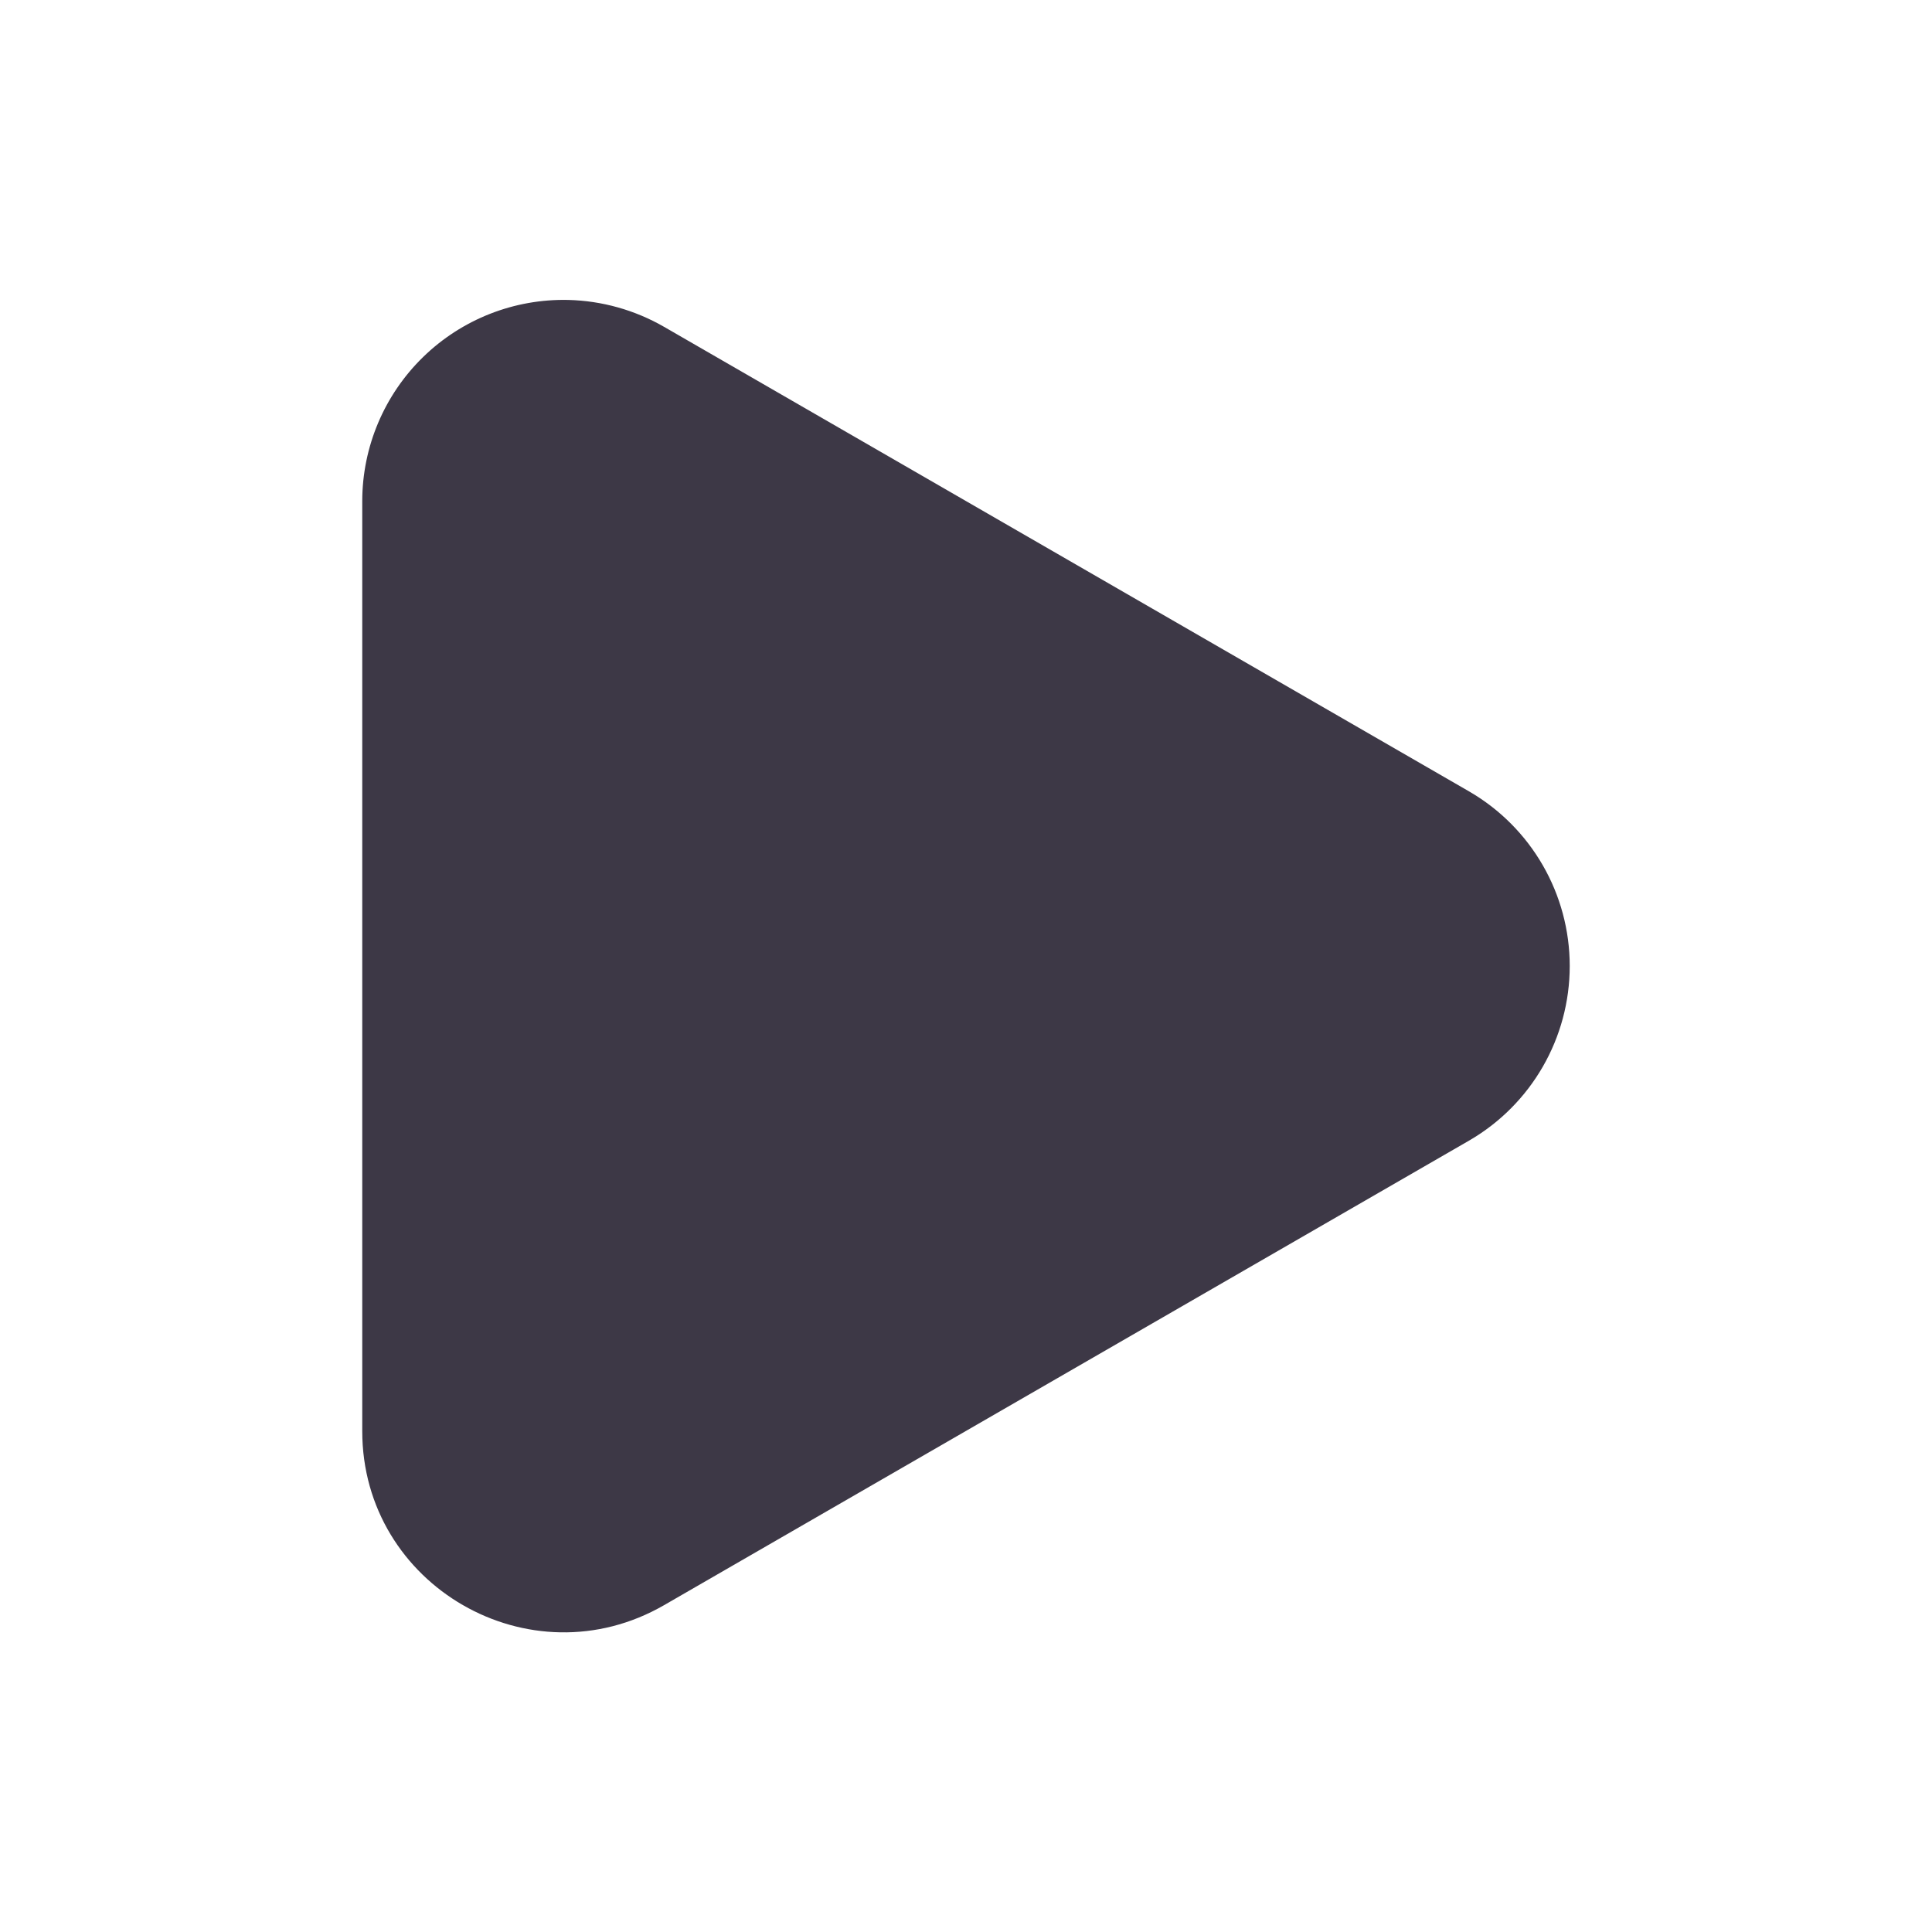
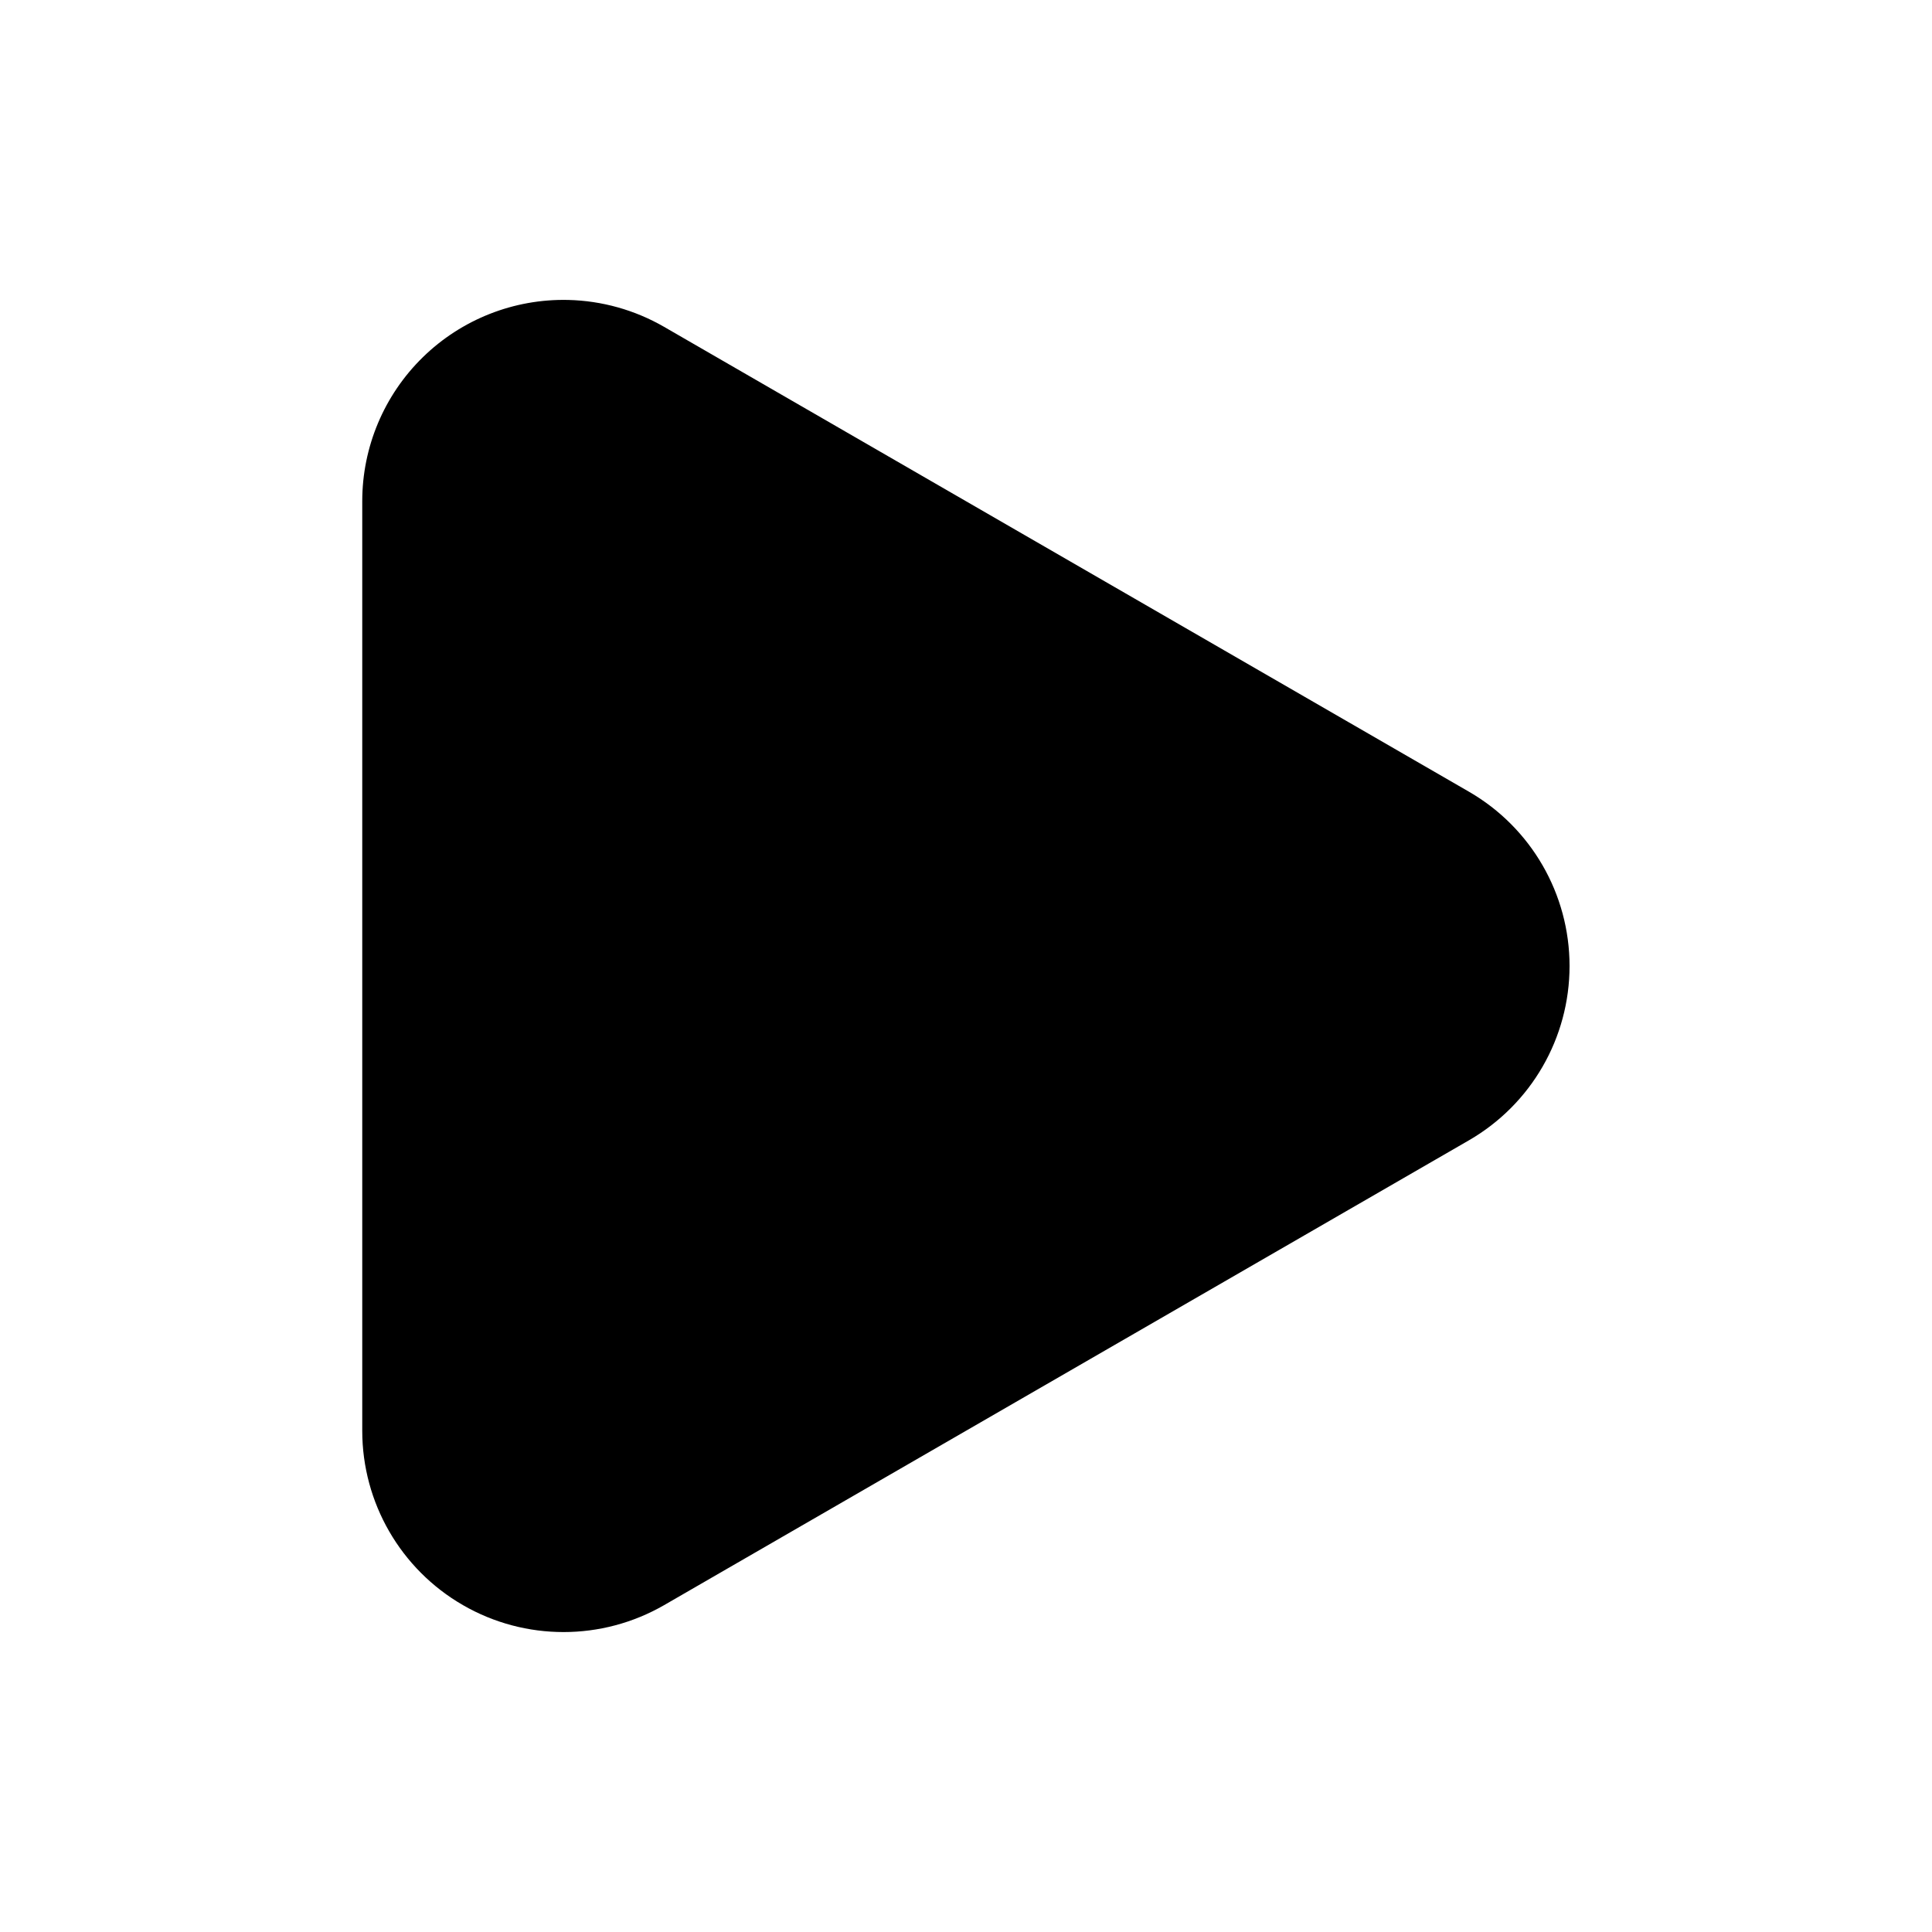
- <svg xmlns="http://www.w3.org/2000/svg" xmlns:xlink="http://www.w3.org/1999/xlink" width="16" height="16">
-   <defs>
-     <linearGradient id="c" gradientUnits="userSpaceOnUse" x1="56" y1="252" x2="0" y2="244" gradientTransform="translate(8 -156)">
-       <stop offset="0" stop-color="#fff" />
-       <stop offset="1" stop-color="#fff" stop-opacity="0" />
-     </linearGradient>
-     <clipPath id="b">
-       <path d="M0 0h192v152H0z" />
-     </clipPath>
-     <filter id="a" filterUnits="objectBoundingBox" x="0%" y="0%" width="100%" height="100%">
-       <feColorMatrix in="SourceGraphic" values="0 0 0 0 1 0 0 0 0 1 0 0 0 0 1 0 0 0 1 0" />
-     </filter>
-     <mask id="e">
-       <g filter="url(#a)">
-         <path fill-opacity=".2" d="M0 0h16v16H0z" />
-       </g>
-     </mask>
-     <g id="d" clip-path="url(#b)">
-       <path d="M28.016 42.629c-.04 12.11-.004 24.215-.016 36.32v36.949c0 5.72 3.05 11 8 13.86a16.013 16.013 0 0 0 16 0l32-18.477a16.004 16.004 0 0 0 0-27.715L52 65.094a15.843 15.843 0 0 0-1.176-.602c-5.39-3.14-10.851-6.168-16.168-9.43-3.98-2.828-6.484-7.558-6.64-12.433zm0 0" fill-rule="evenodd" fill="url(#c)" />
-     </g>
-   </defs>
-   <use xlink:href="#d" transform="translate(-168 -16)" mask="url(#e)" />
-   <path d="M4.707 2.484A1.668 1.668 0 0 0 3 4.148v7.704c0 1.28 1.39 2.082 2.5 1.441l6.668-3.848a1.671 1.671 0 0 0 0-2.89L5.5 2.707a1.672 1.672 0 0 0-.793-.223zm0 0" fill-rule="evenodd" fill="#3d3846" />
+ <svg xmlns="http://www.w3.org/2000/svg" width="16" height="16" fill="none">
+   <path fill-rule="evenodd" clip-rule="evenodd" d="M4.705 2.484A1.667 1.667 0 0 0 3 4.15v7.7a1.667 1.667 0 0 0 2.5 1.443l6.666-3.85a1.667 1.667 0 0 0 0-2.886L5.5 2.707a1.667 1.667 0 0 0-.795-.223Z" fill="#000" />
</svg>
